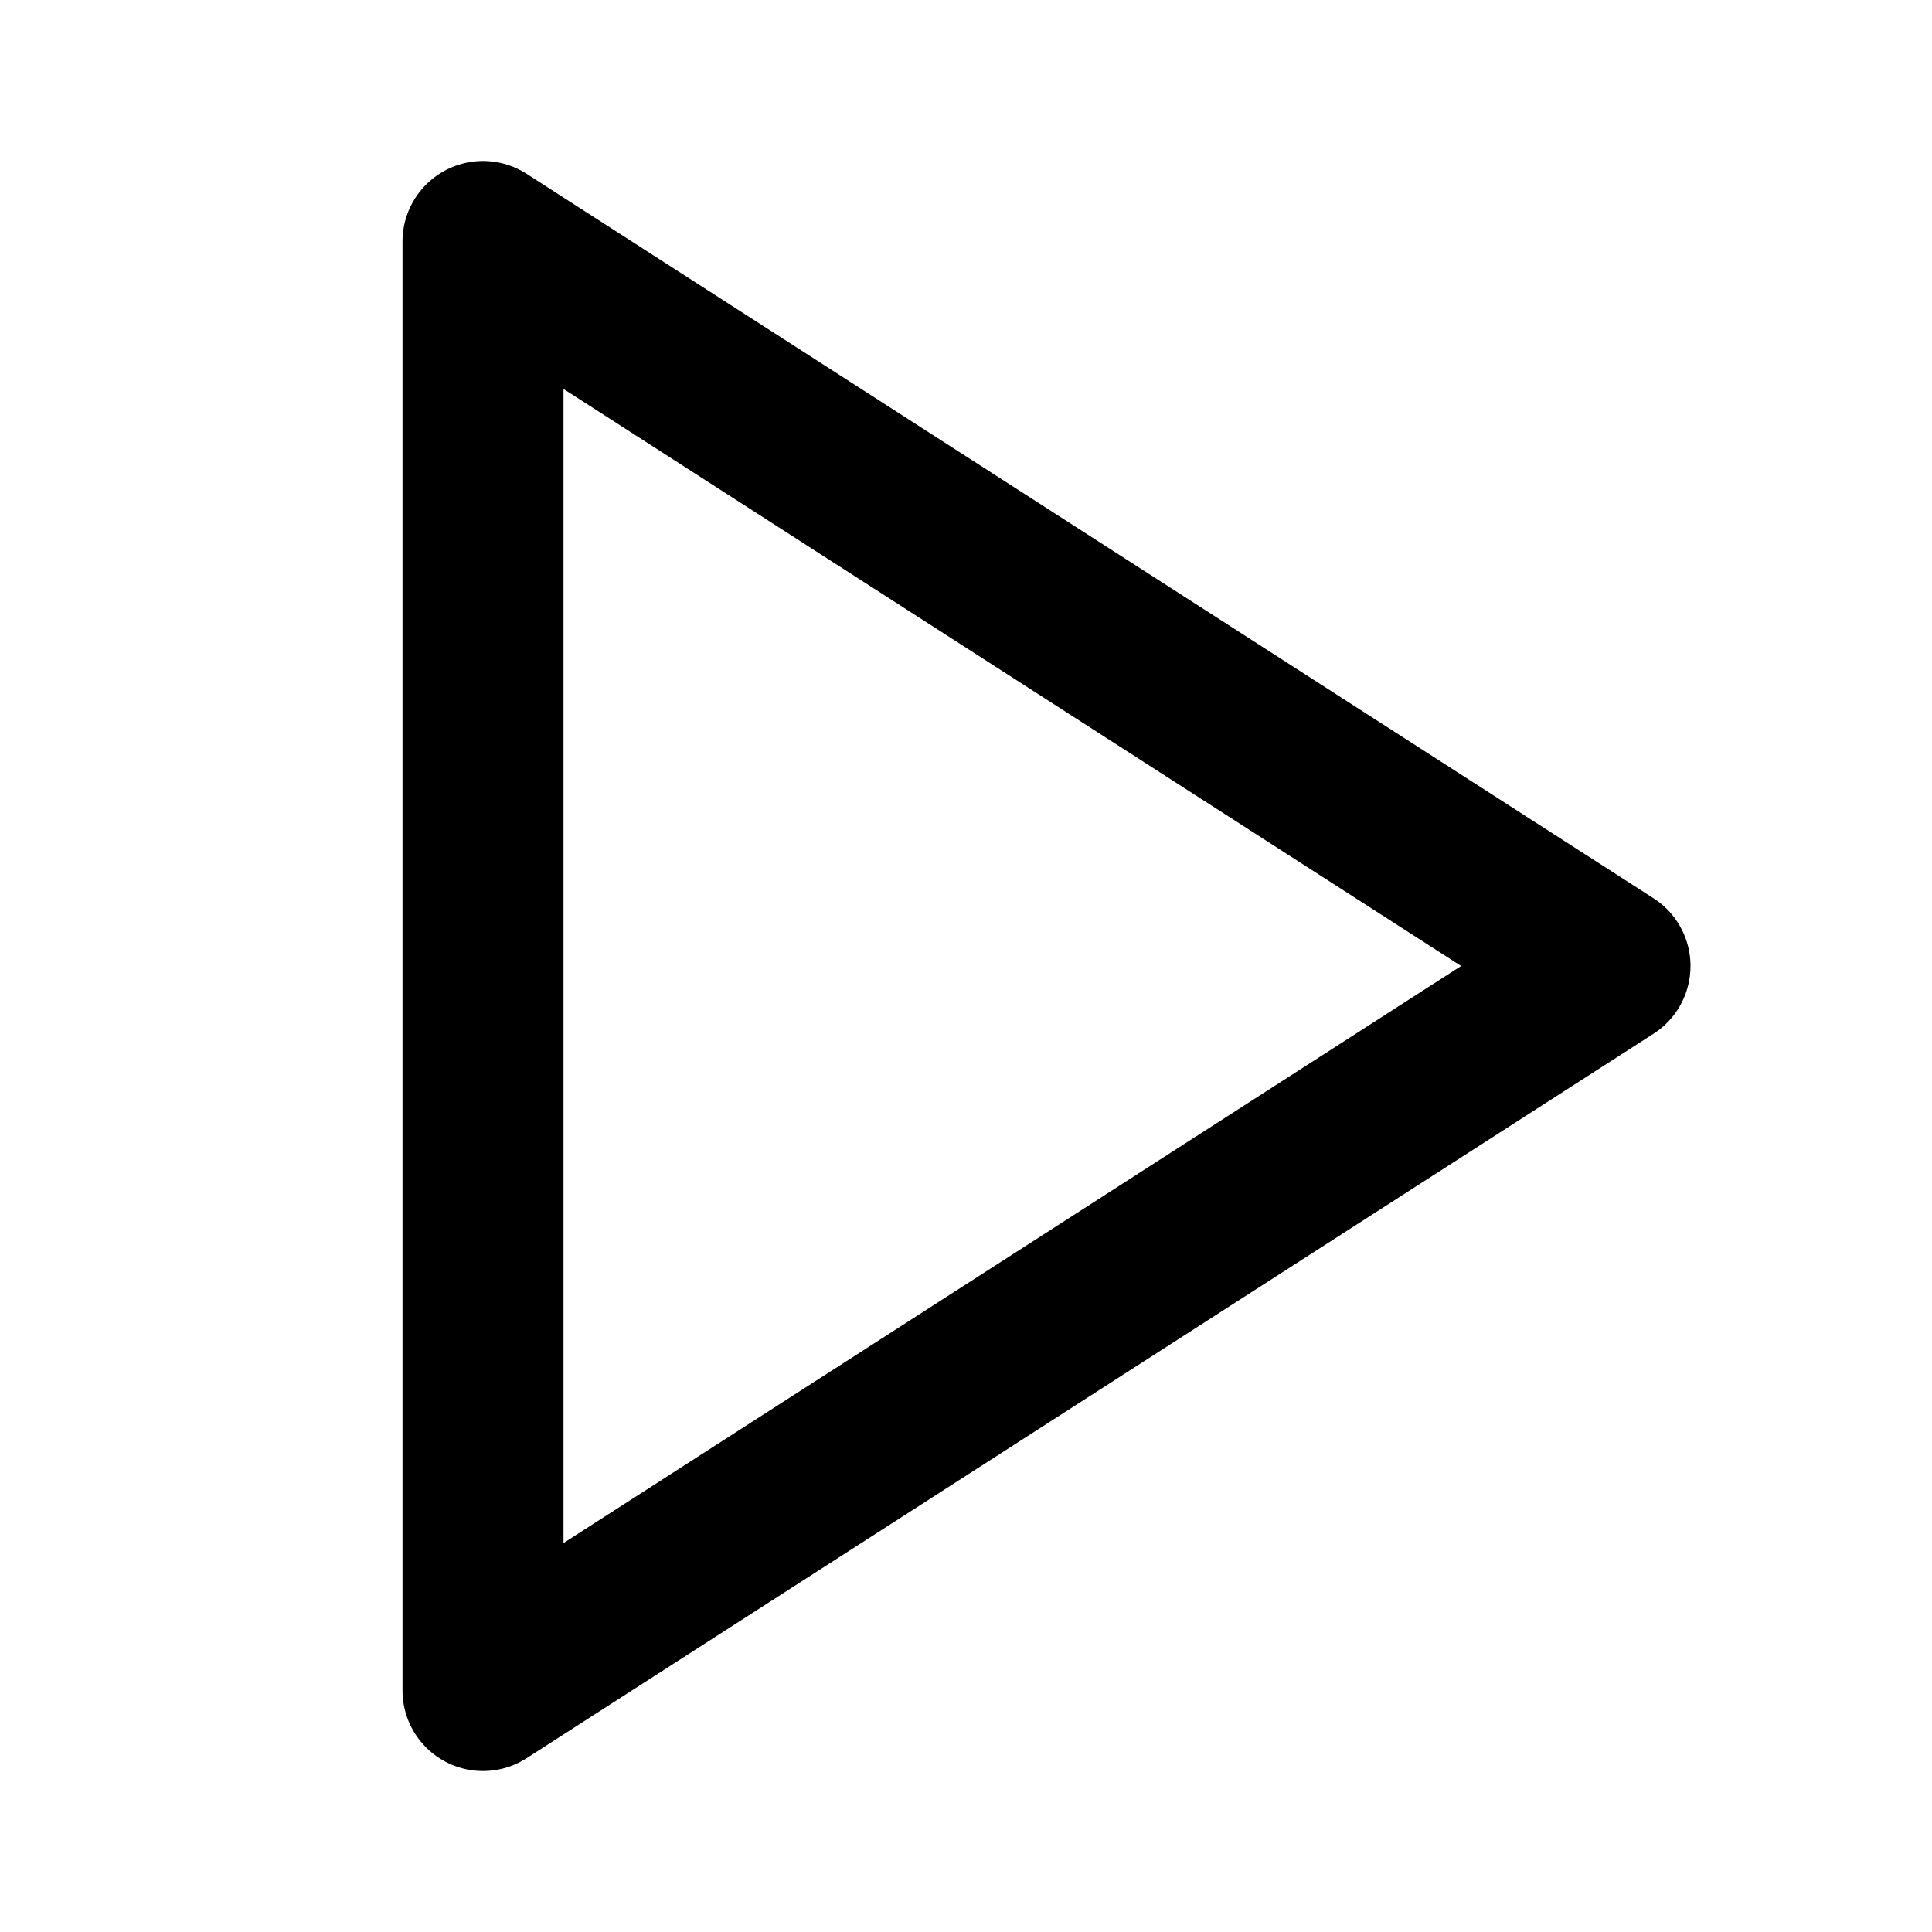
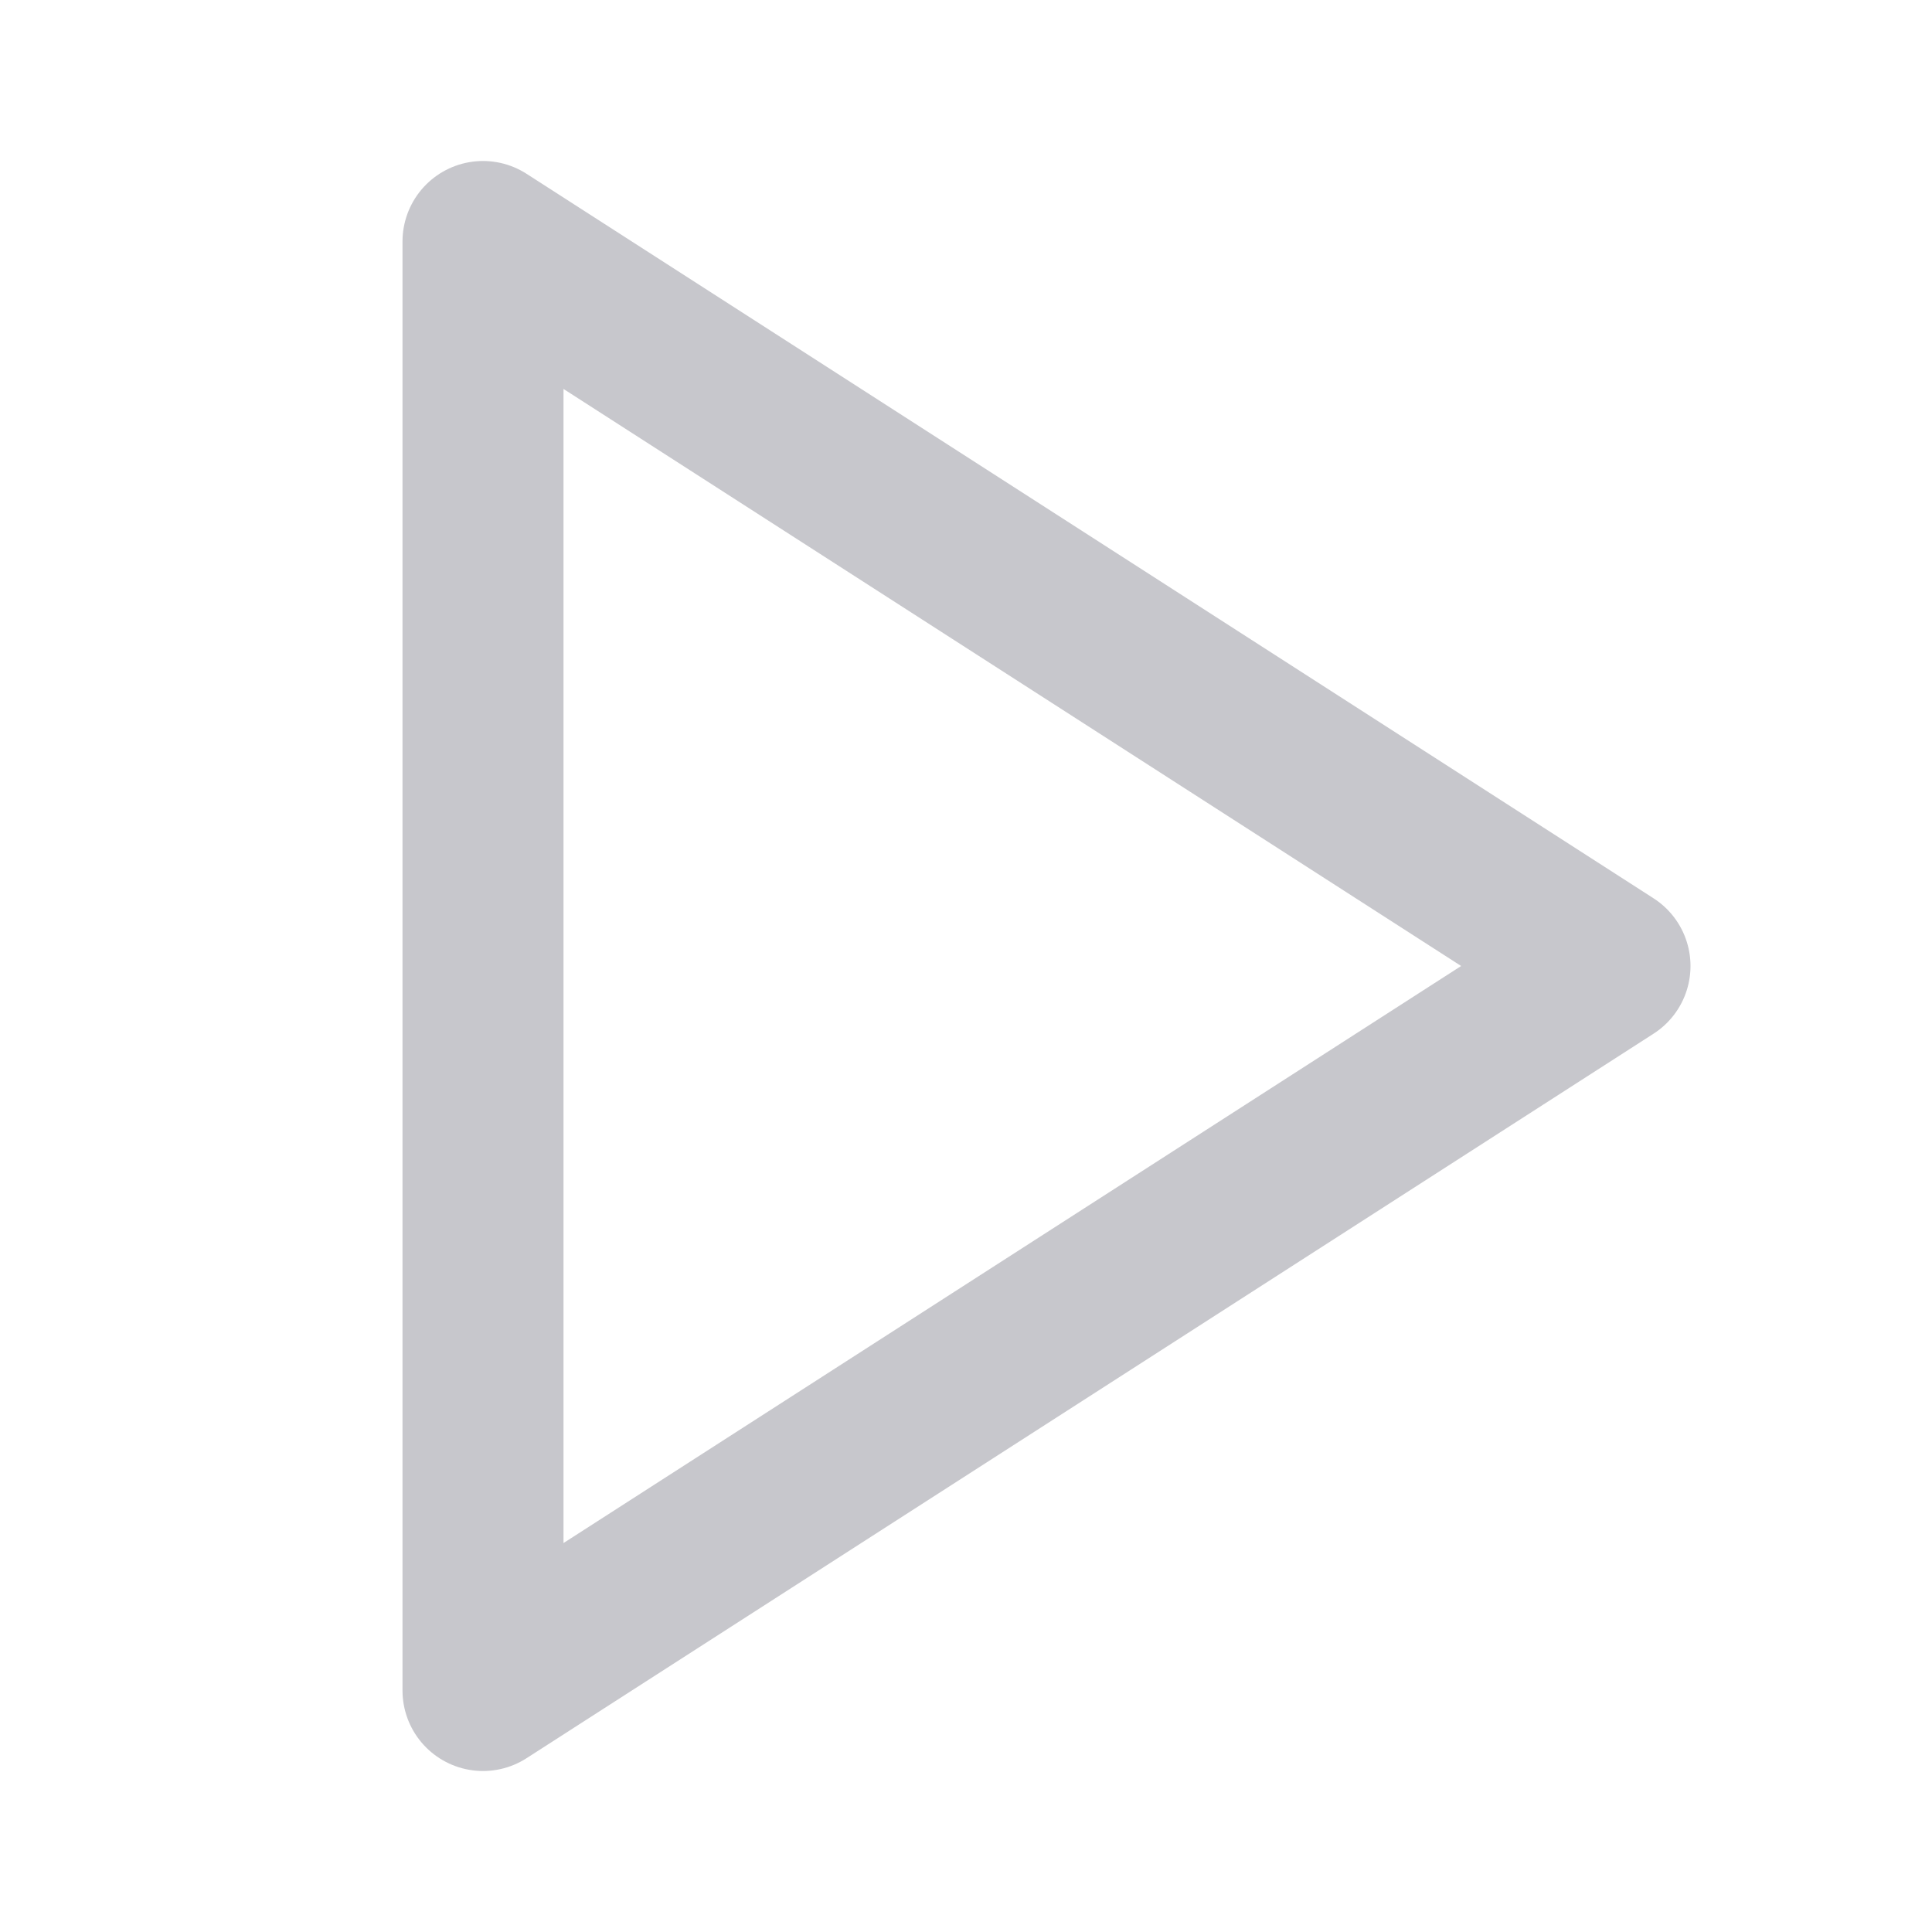
- <svg xmlns="http://www.w3.org/2000/svg" viewBox="0 0 24 24" fill="none" stroke="currentColor" stroke-width="2" stroke-linecap="round" stroke-linejoin="round">
+ <svg xmlns="http://www.w3.org/2000/svg" viewBox="0 0 24 24" fill="none" stroke="#c7c7cc" stroke-width="2" stroke-linecap="round" stroke-linejoin="round">
  <polygon points="6 3 20 12 6 21 6 3" />
</svg>
